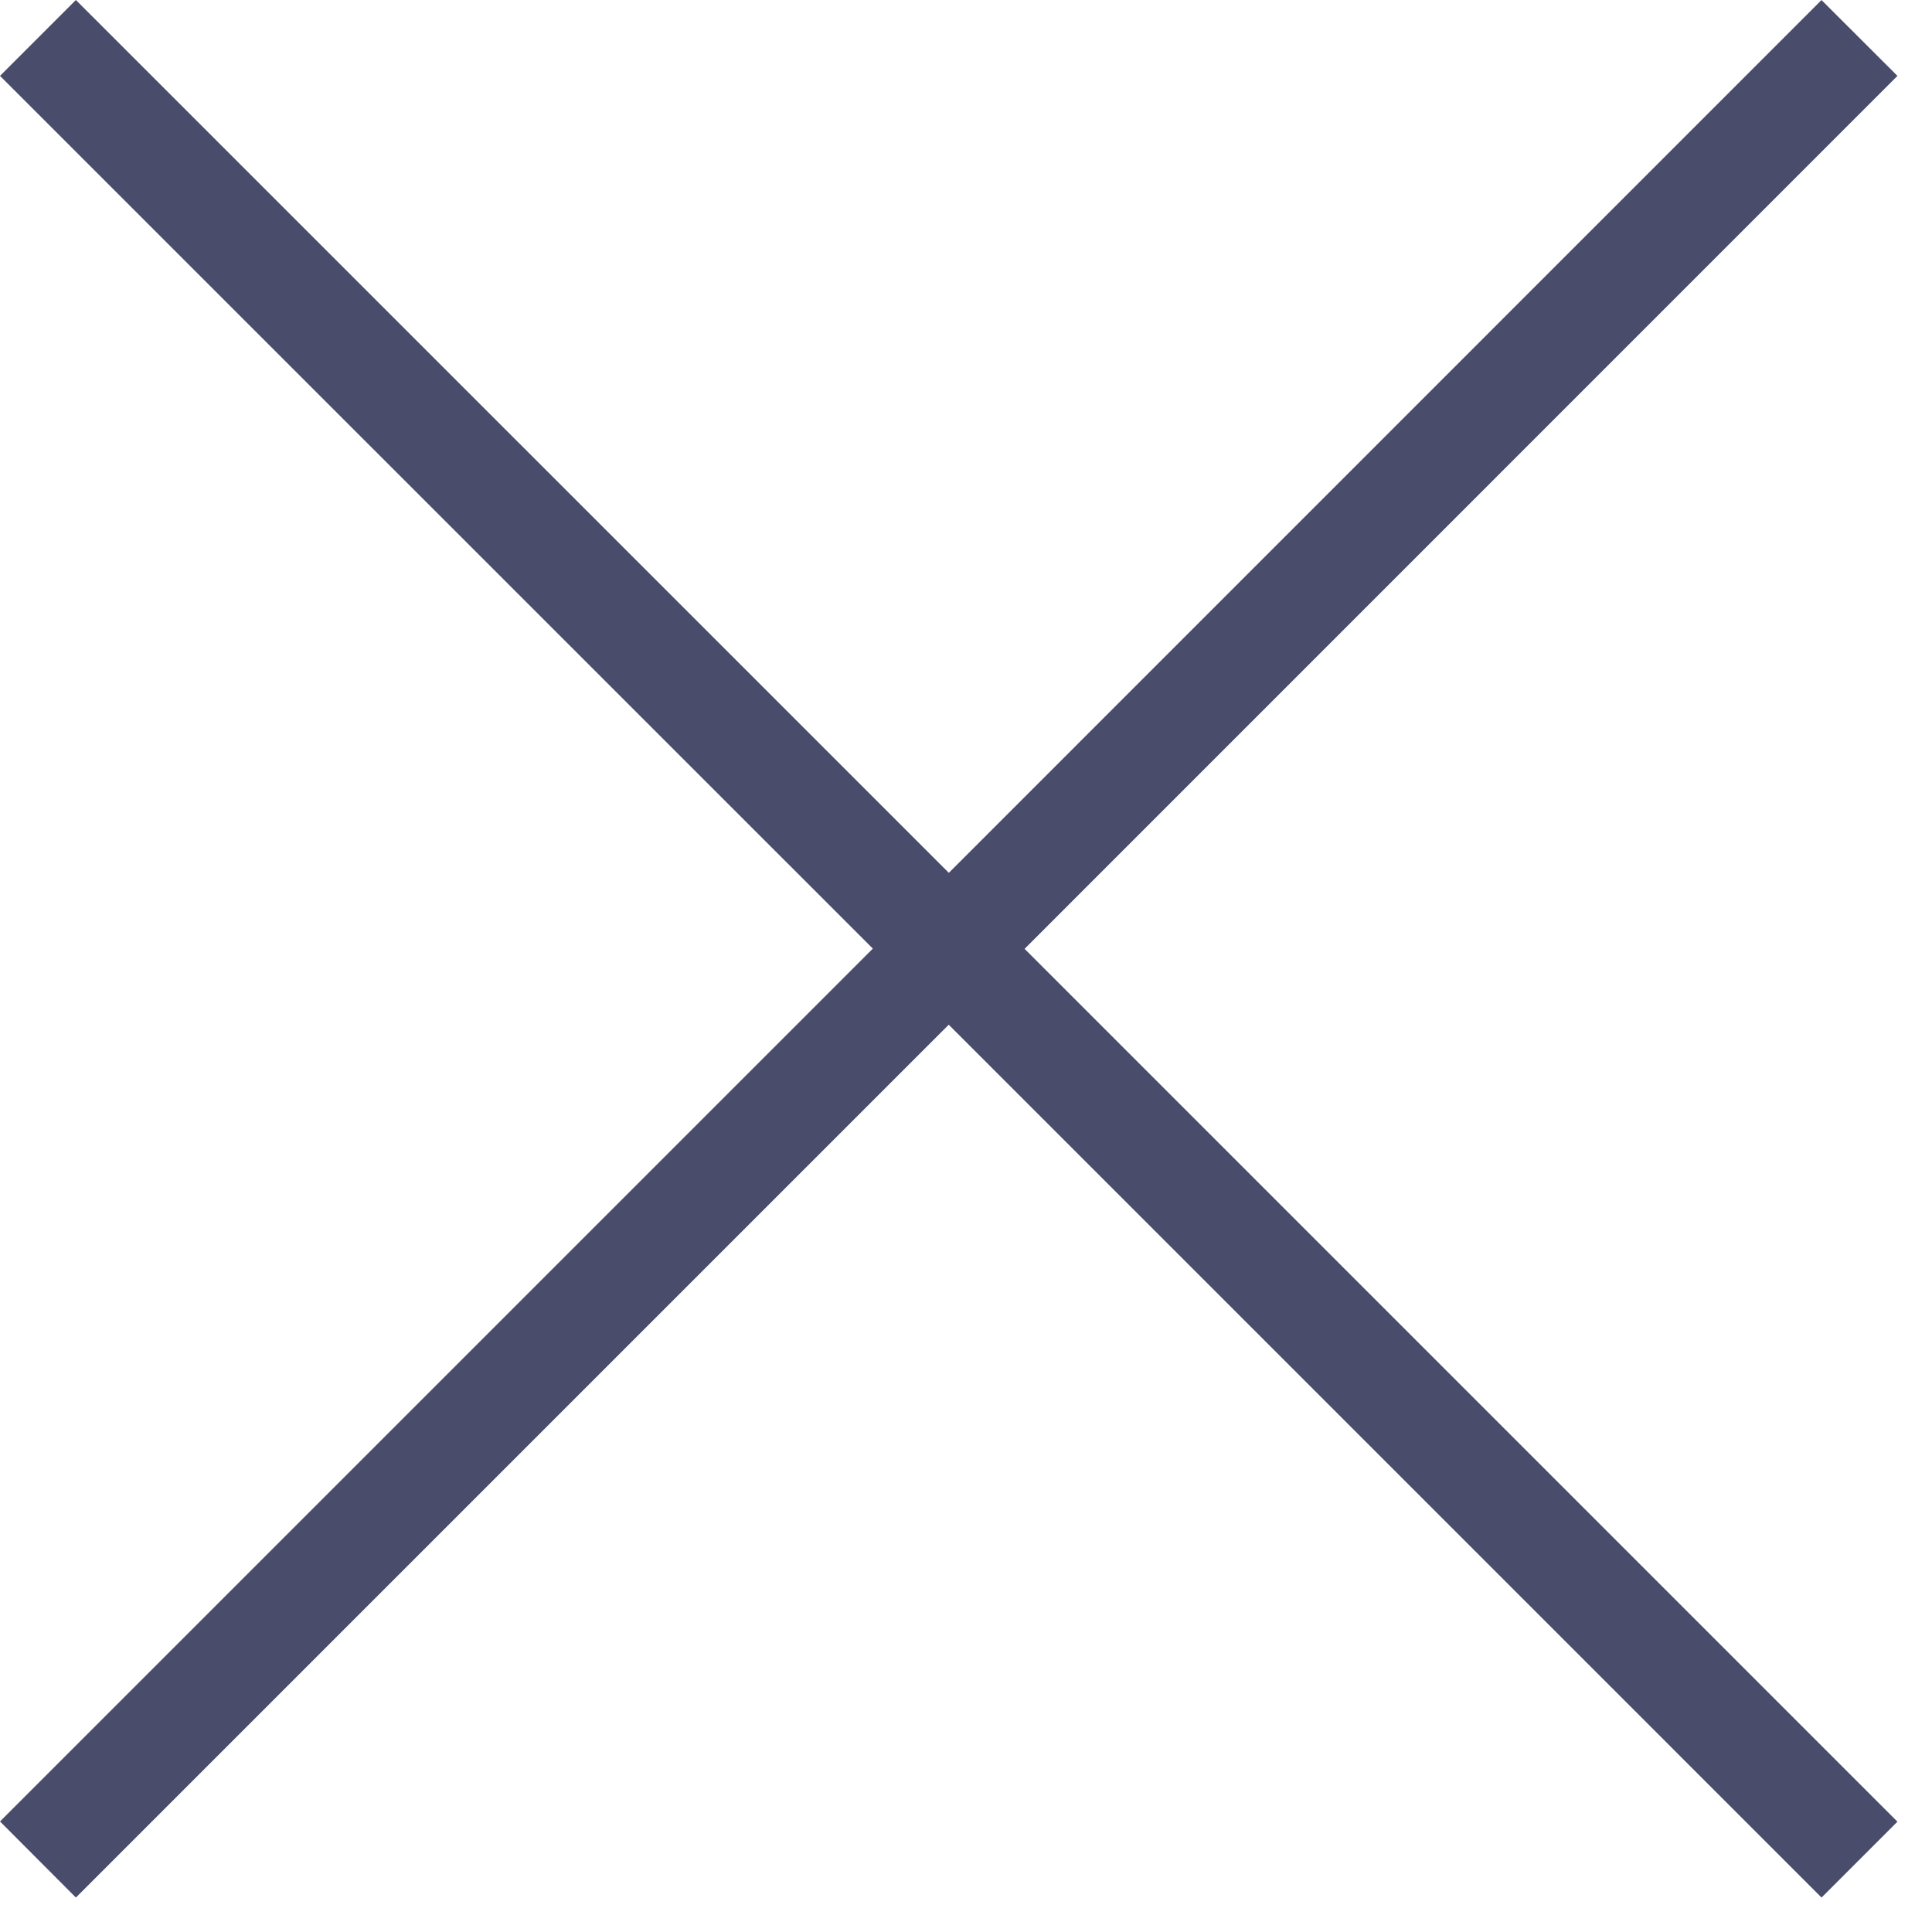
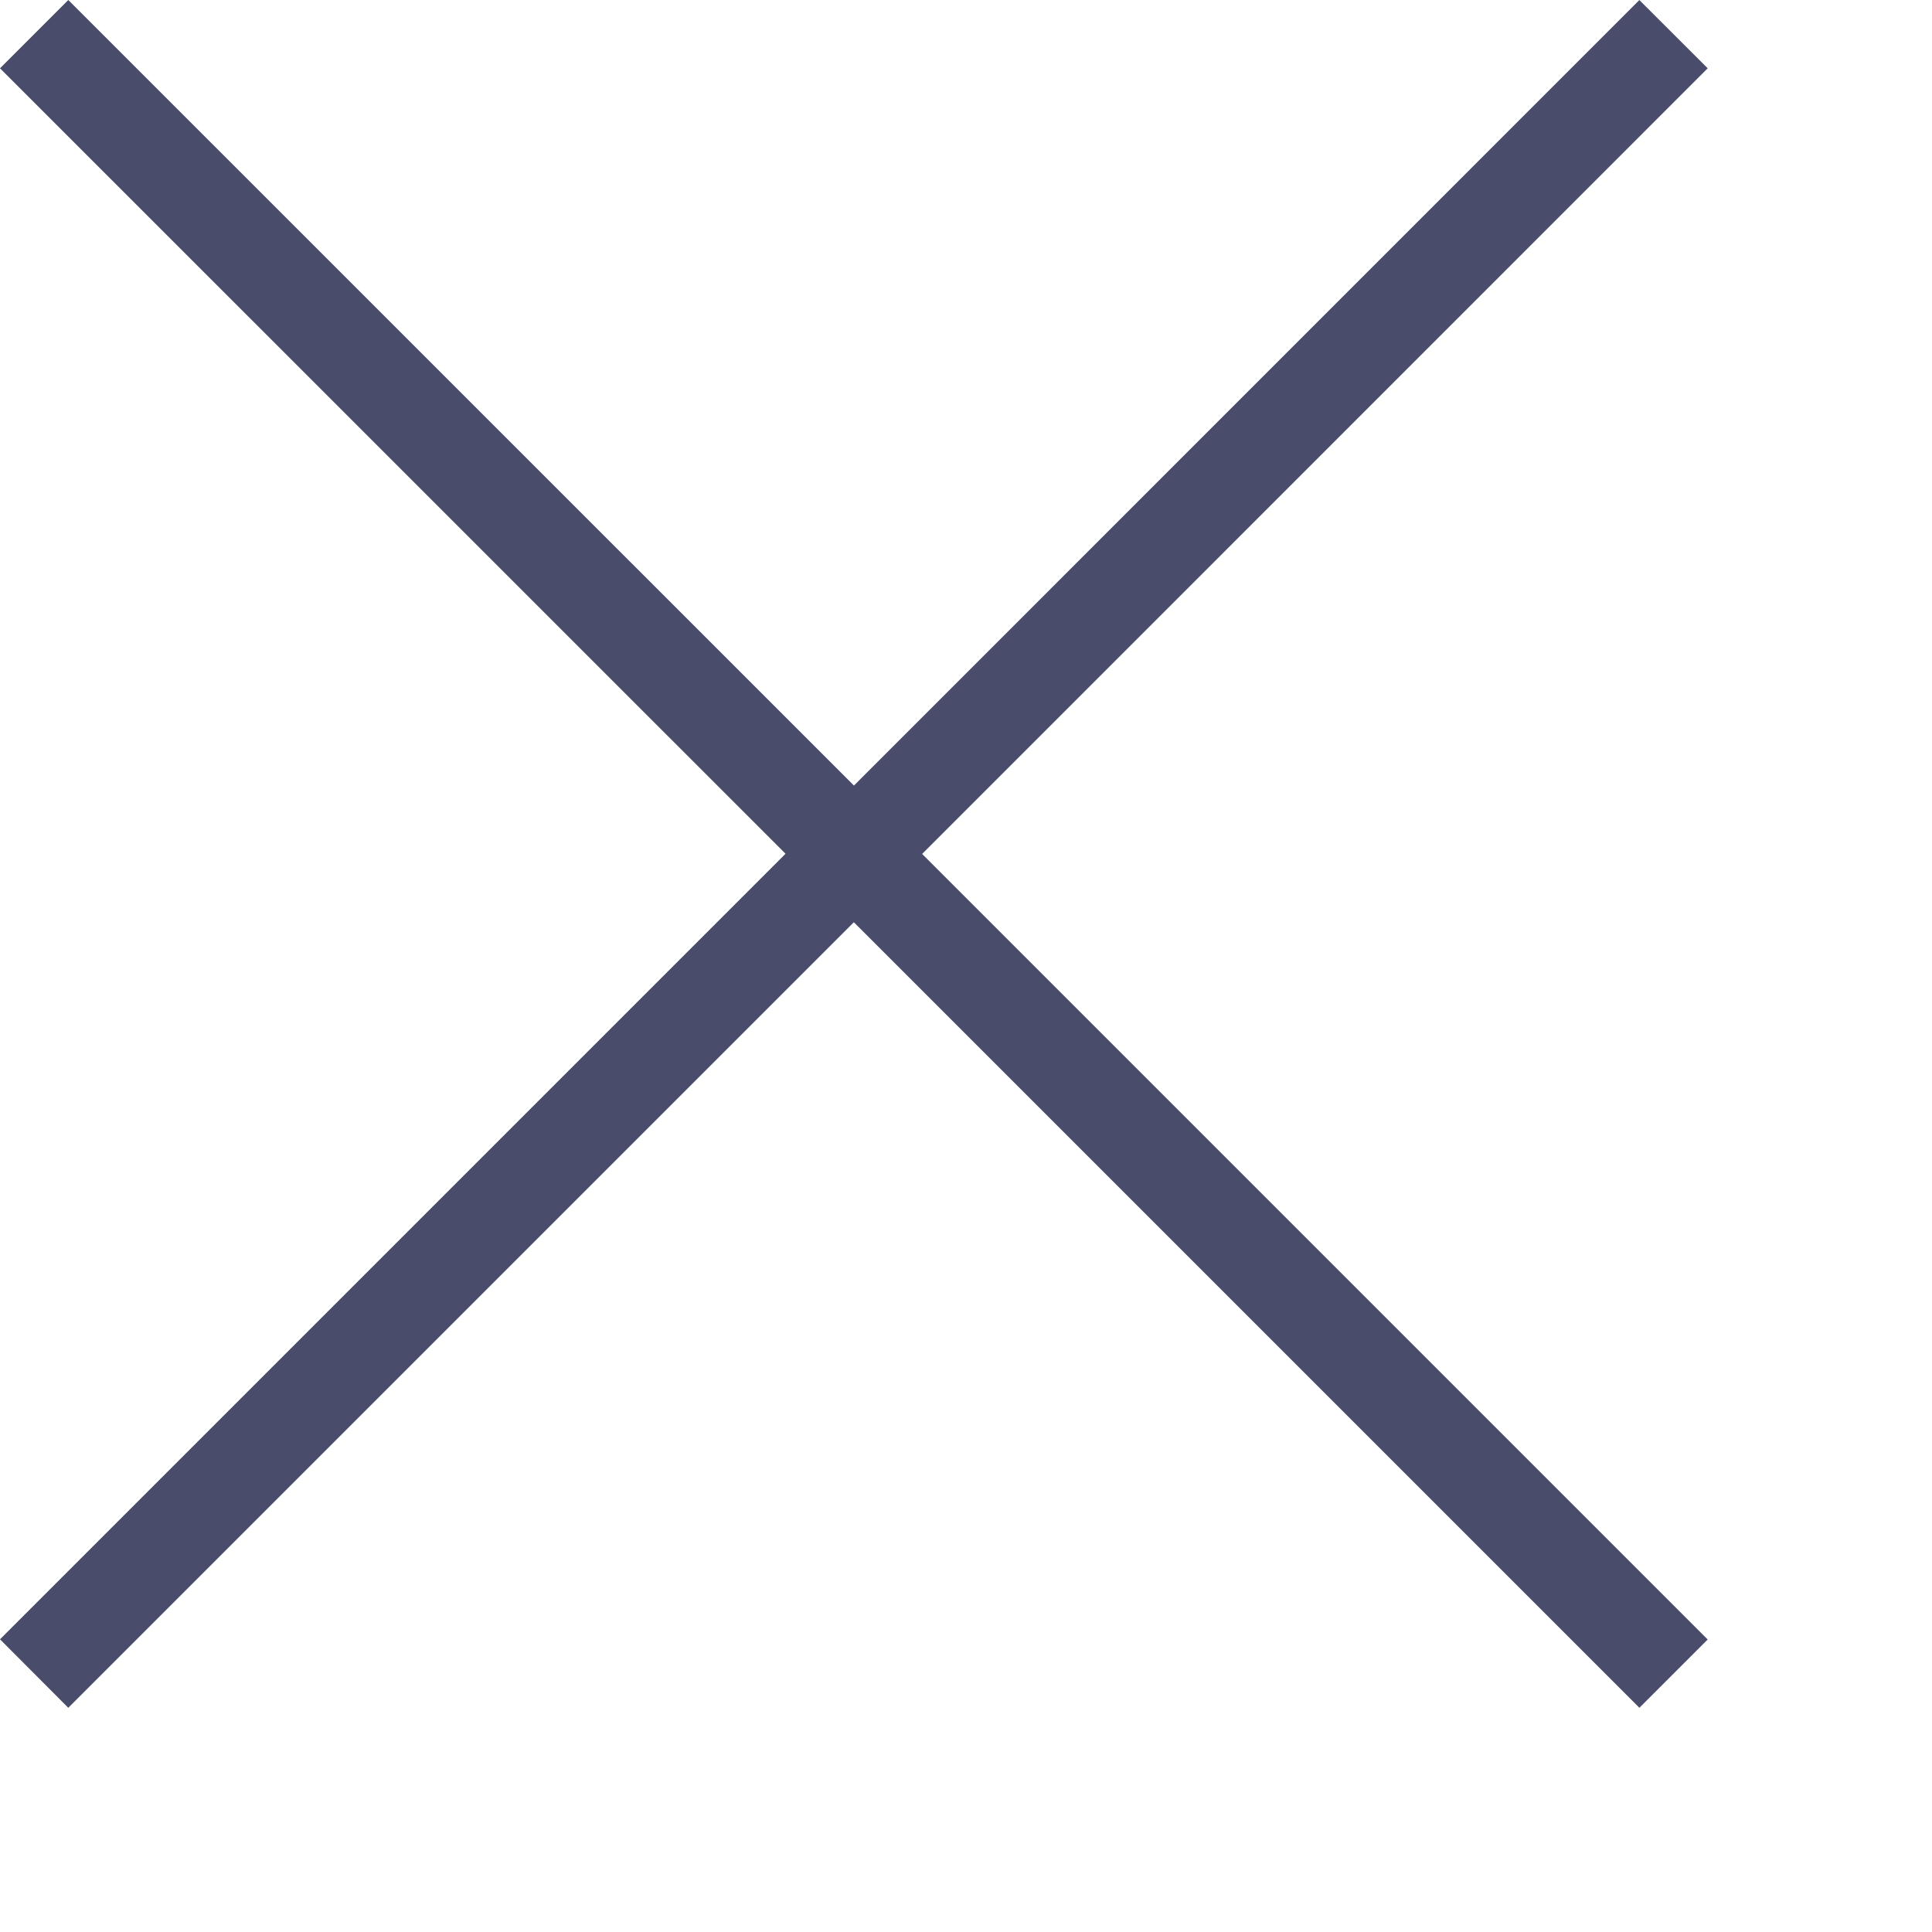
- <svg xmlns="http://www.w3.org/2000/svg" width="18" height="18">
+ <svg xmlns="http://www.w3.org/2000/svg" width="20" height="20">
  <path fill="#494C6B" fill-rule="evenodd" d="M16.97 0l.708.707L9.546 8.84l8.132 8.132-.707.707-8.132-8.132-8.132 8.132L0 16.97l8.132-8.132L0 .707.707 0 8.84 8.132 16.971 0z" />
</svg>
